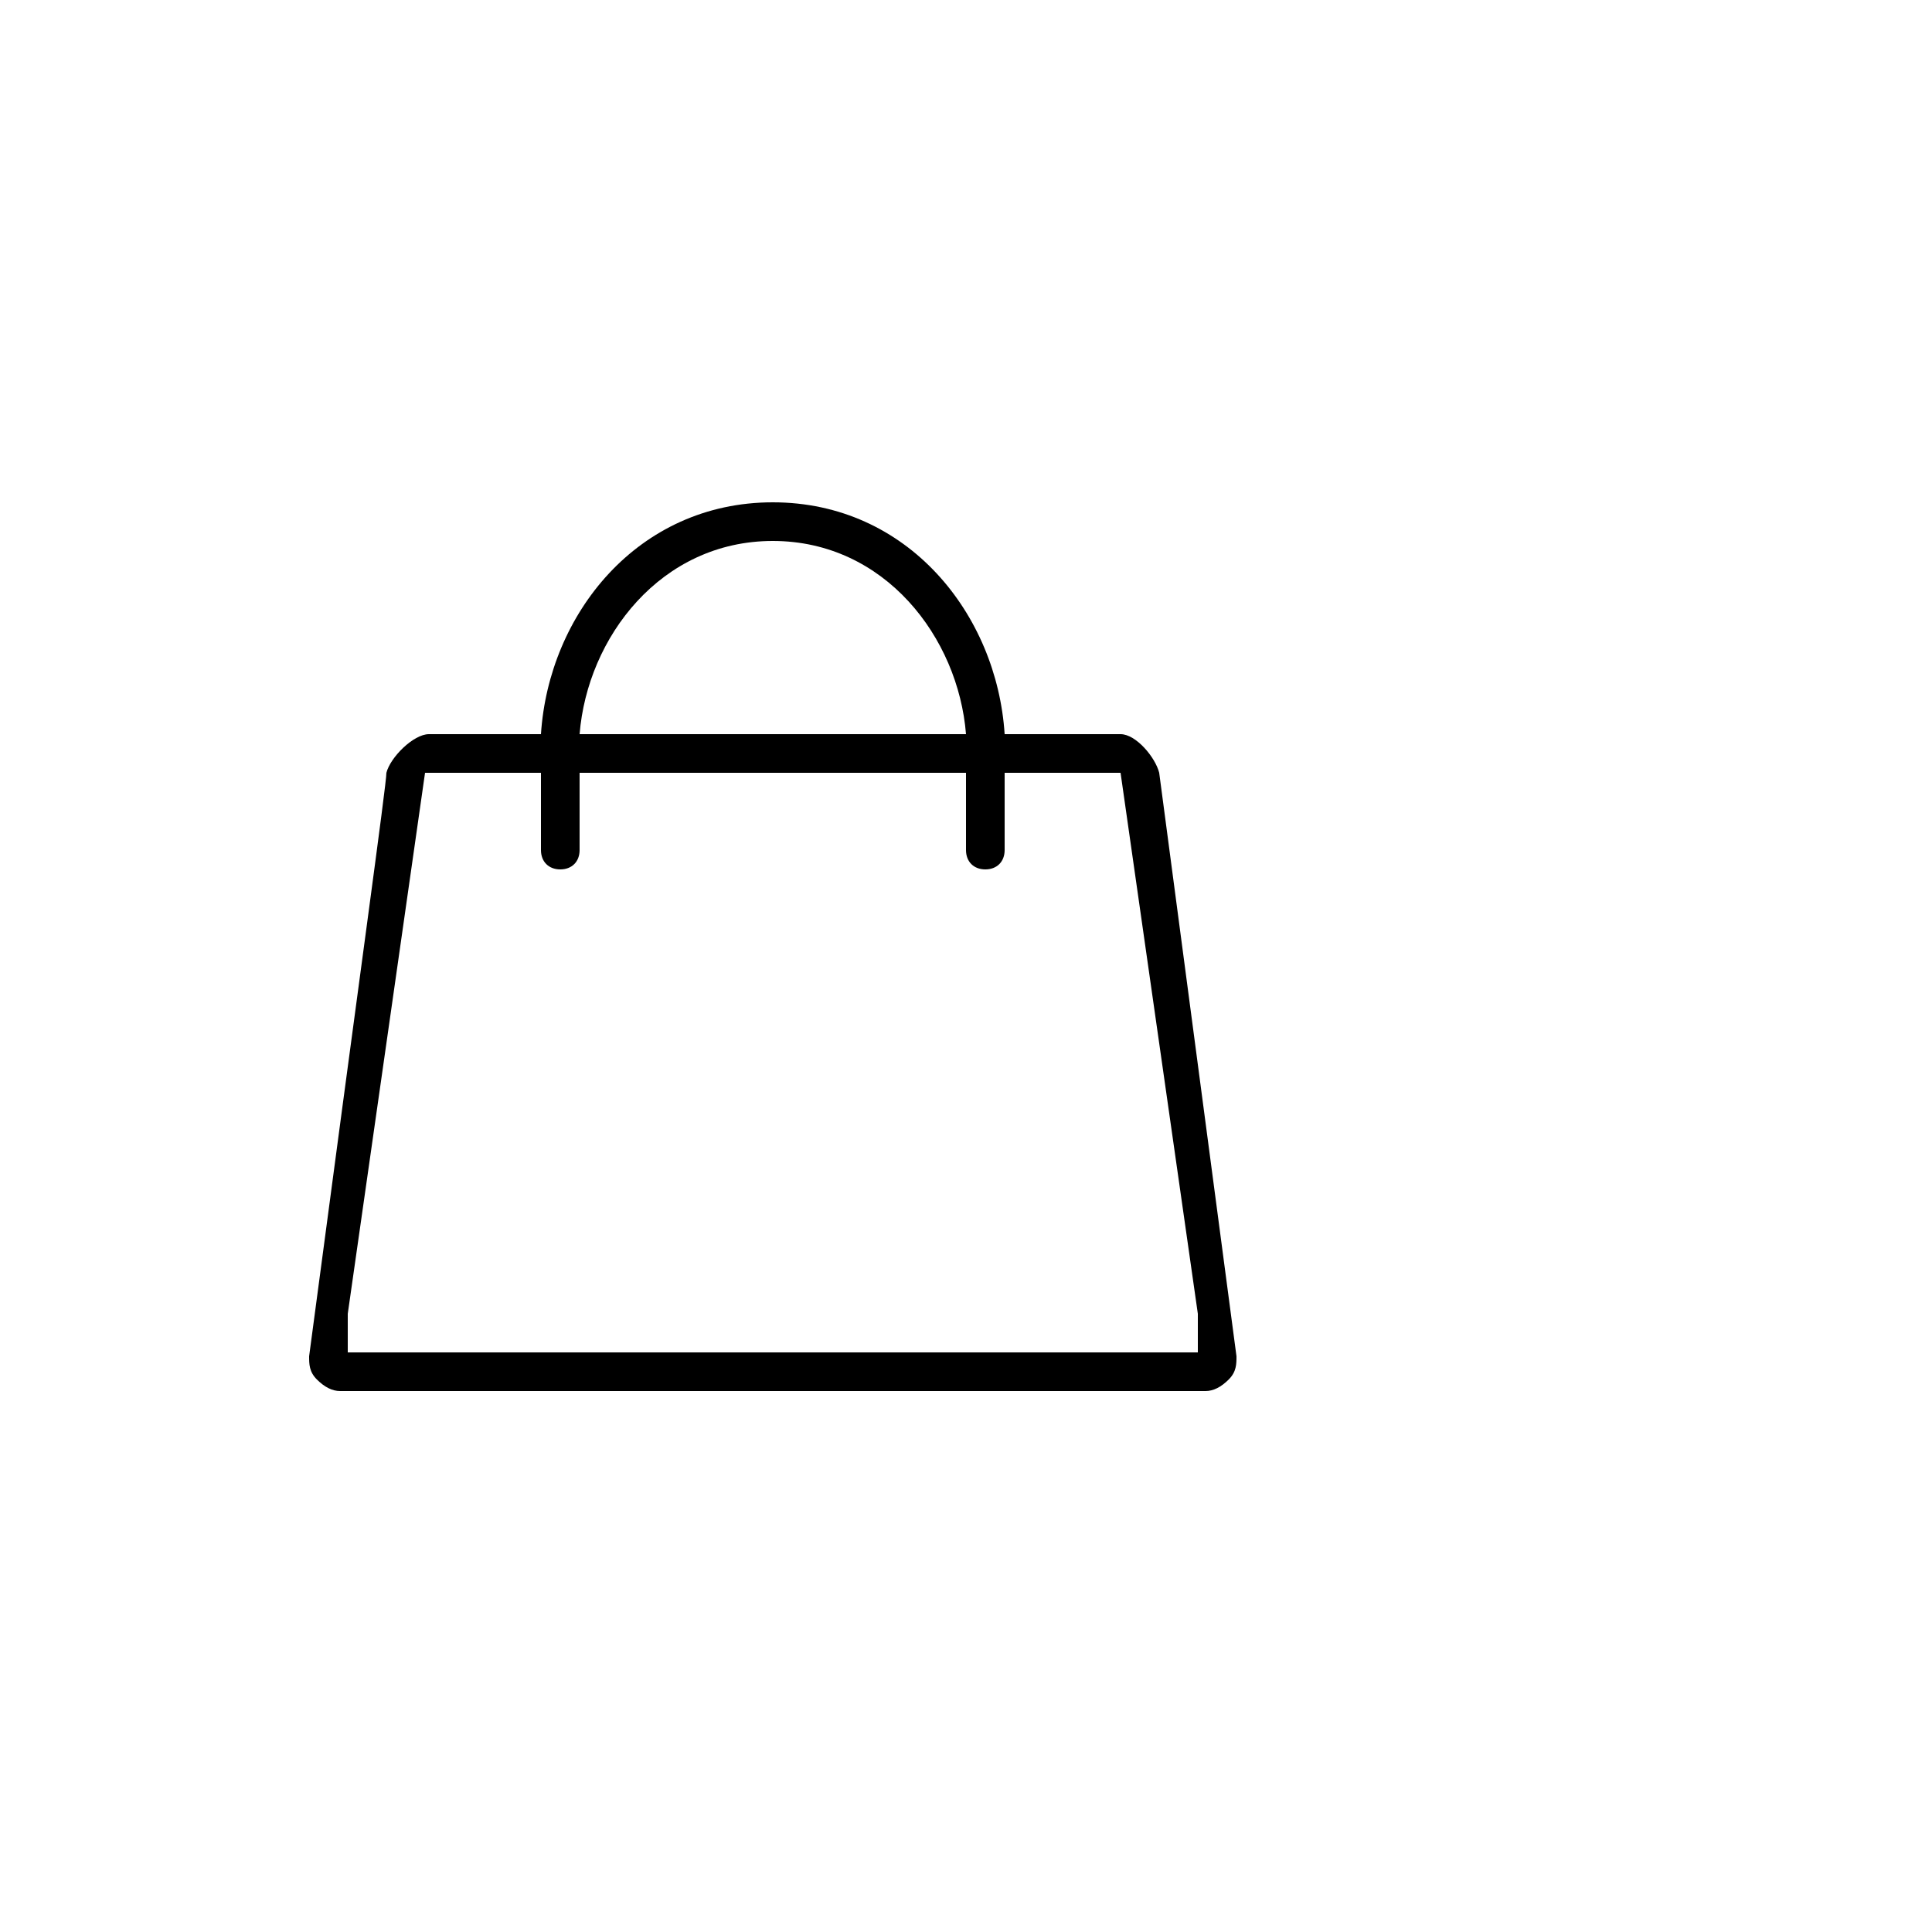
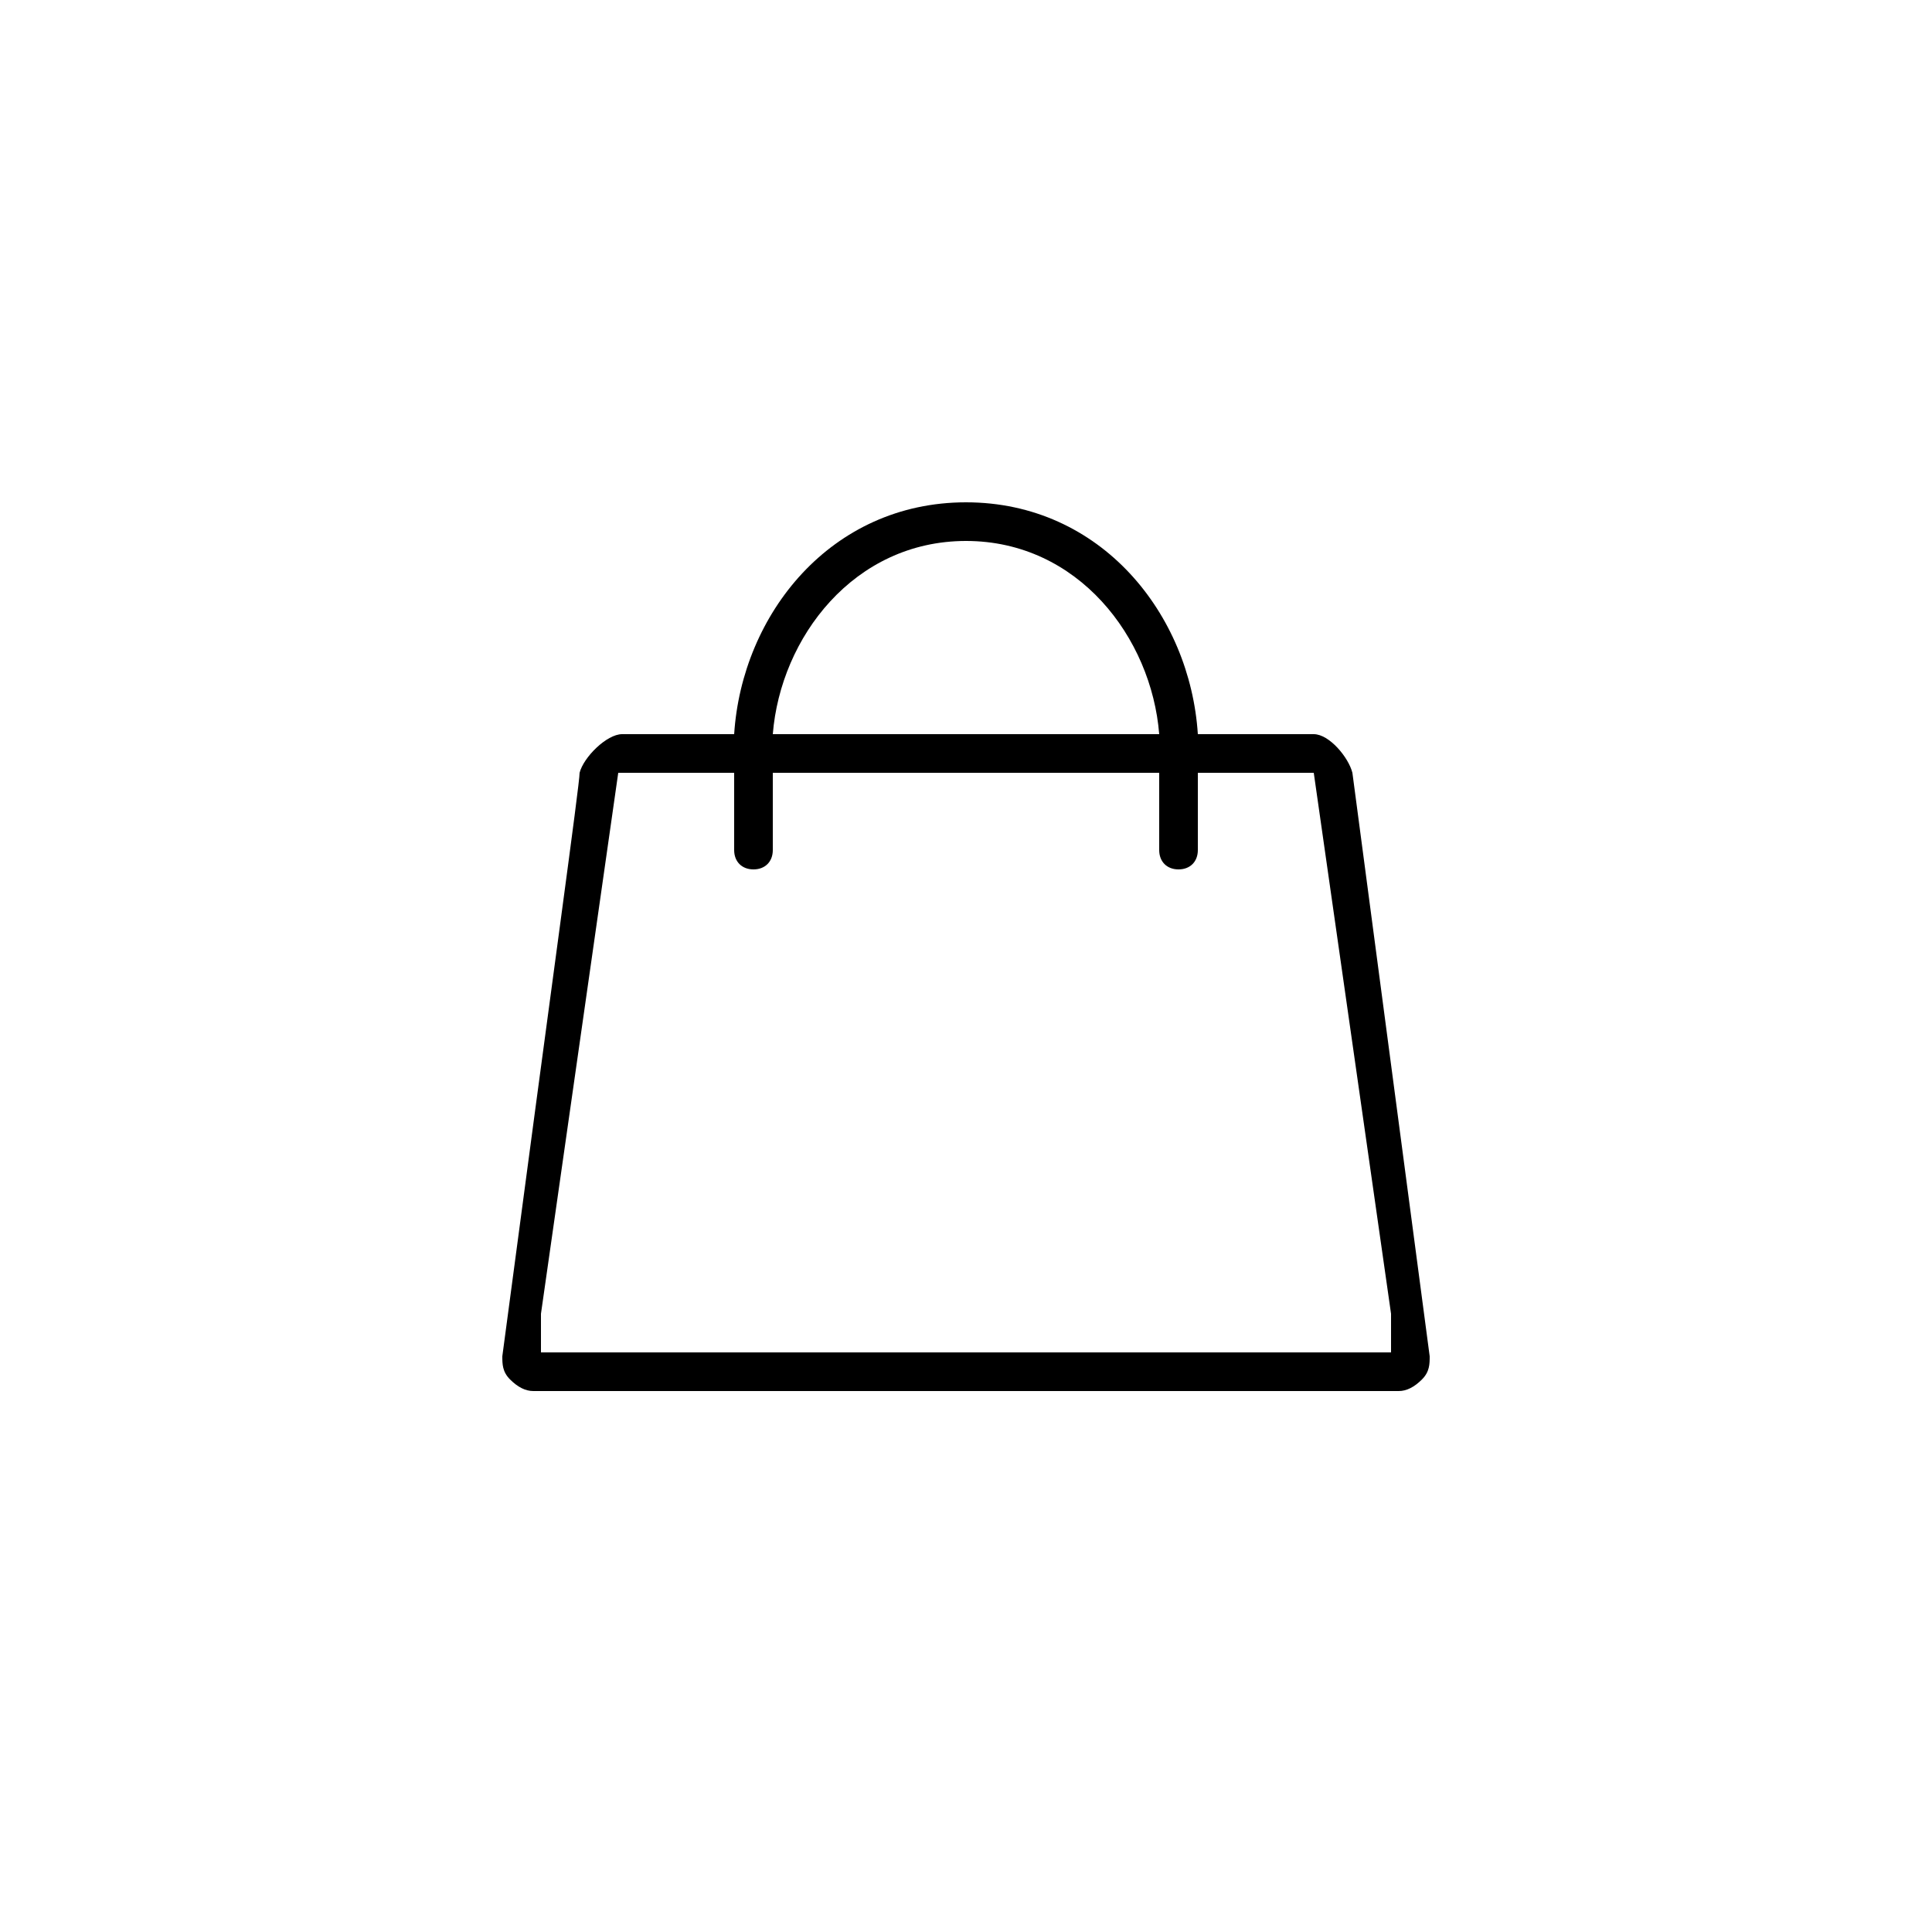
- <svg xmlns="http://www.w3.org/2000/svg" viewBox="0 0 50 50">
-   <path d="M30 20c-.1-.4-.6-1-1-1h-3c-.2-3.1-2.5-6-6-6s-5.8 2.9-6 6h-2.9c-.4 0-1 .6-1.1 1 0 .3-.7 5.3-2 15.1 0 .2 0 .4.2.6s.4.3.6.3h22.4c.2 0 .4-.1.6-.3s.2-.4.2-.6L30 20zm-10-6c2.9 0 4.8 2.5 5 5H15c.2-2.5 2.1-5 5-5zm11 21H9v-1l2-14h3v2c0 .3.2.5.5.5s.5-.2.5-.5v-2h10v2c0 .3.2.5.5.5s.5-.2.5-.5v-2h3l2 14v1z" />
+ <svg xmlns="http://www.w3.org/2000/svg" width="50" height="50" viewBox="0 0 50 50" fill="none">
+   <path d="M35 20C34.9 19.6 34.4 19 34 19H31C30.8 15.9 28.5 13 25 13C21.5 13 19.2 15.9 19 19H16.1C15.7 19 15.1 19.6 15 20C15 20.3 14.3 25.3 13 35.1C13 35.3 13 35.5 13.2 35.7C13.4 35.9 13.6 36 13.8 36H36.2C36.4 36 36.6 35.9 36.8 35.7C37 35.5 37 35.3 37 35.1L35 20ZM25 14C27.9 14 29.8 16.5 30 19H20C20.2 16.5 22.1 14 25 14ZM36 35H14V34L16 20H19V22C19 22.3 19.2 22.5 19.5 22.5C19.8 22.5 20 22.3 20 22V20H30V22C30 22.3 30.2 22.5 30.5 22.5C30.8 22.5 31 22.3 31 22V20H34L36 34V35Z" fill="black" />
</svg>
